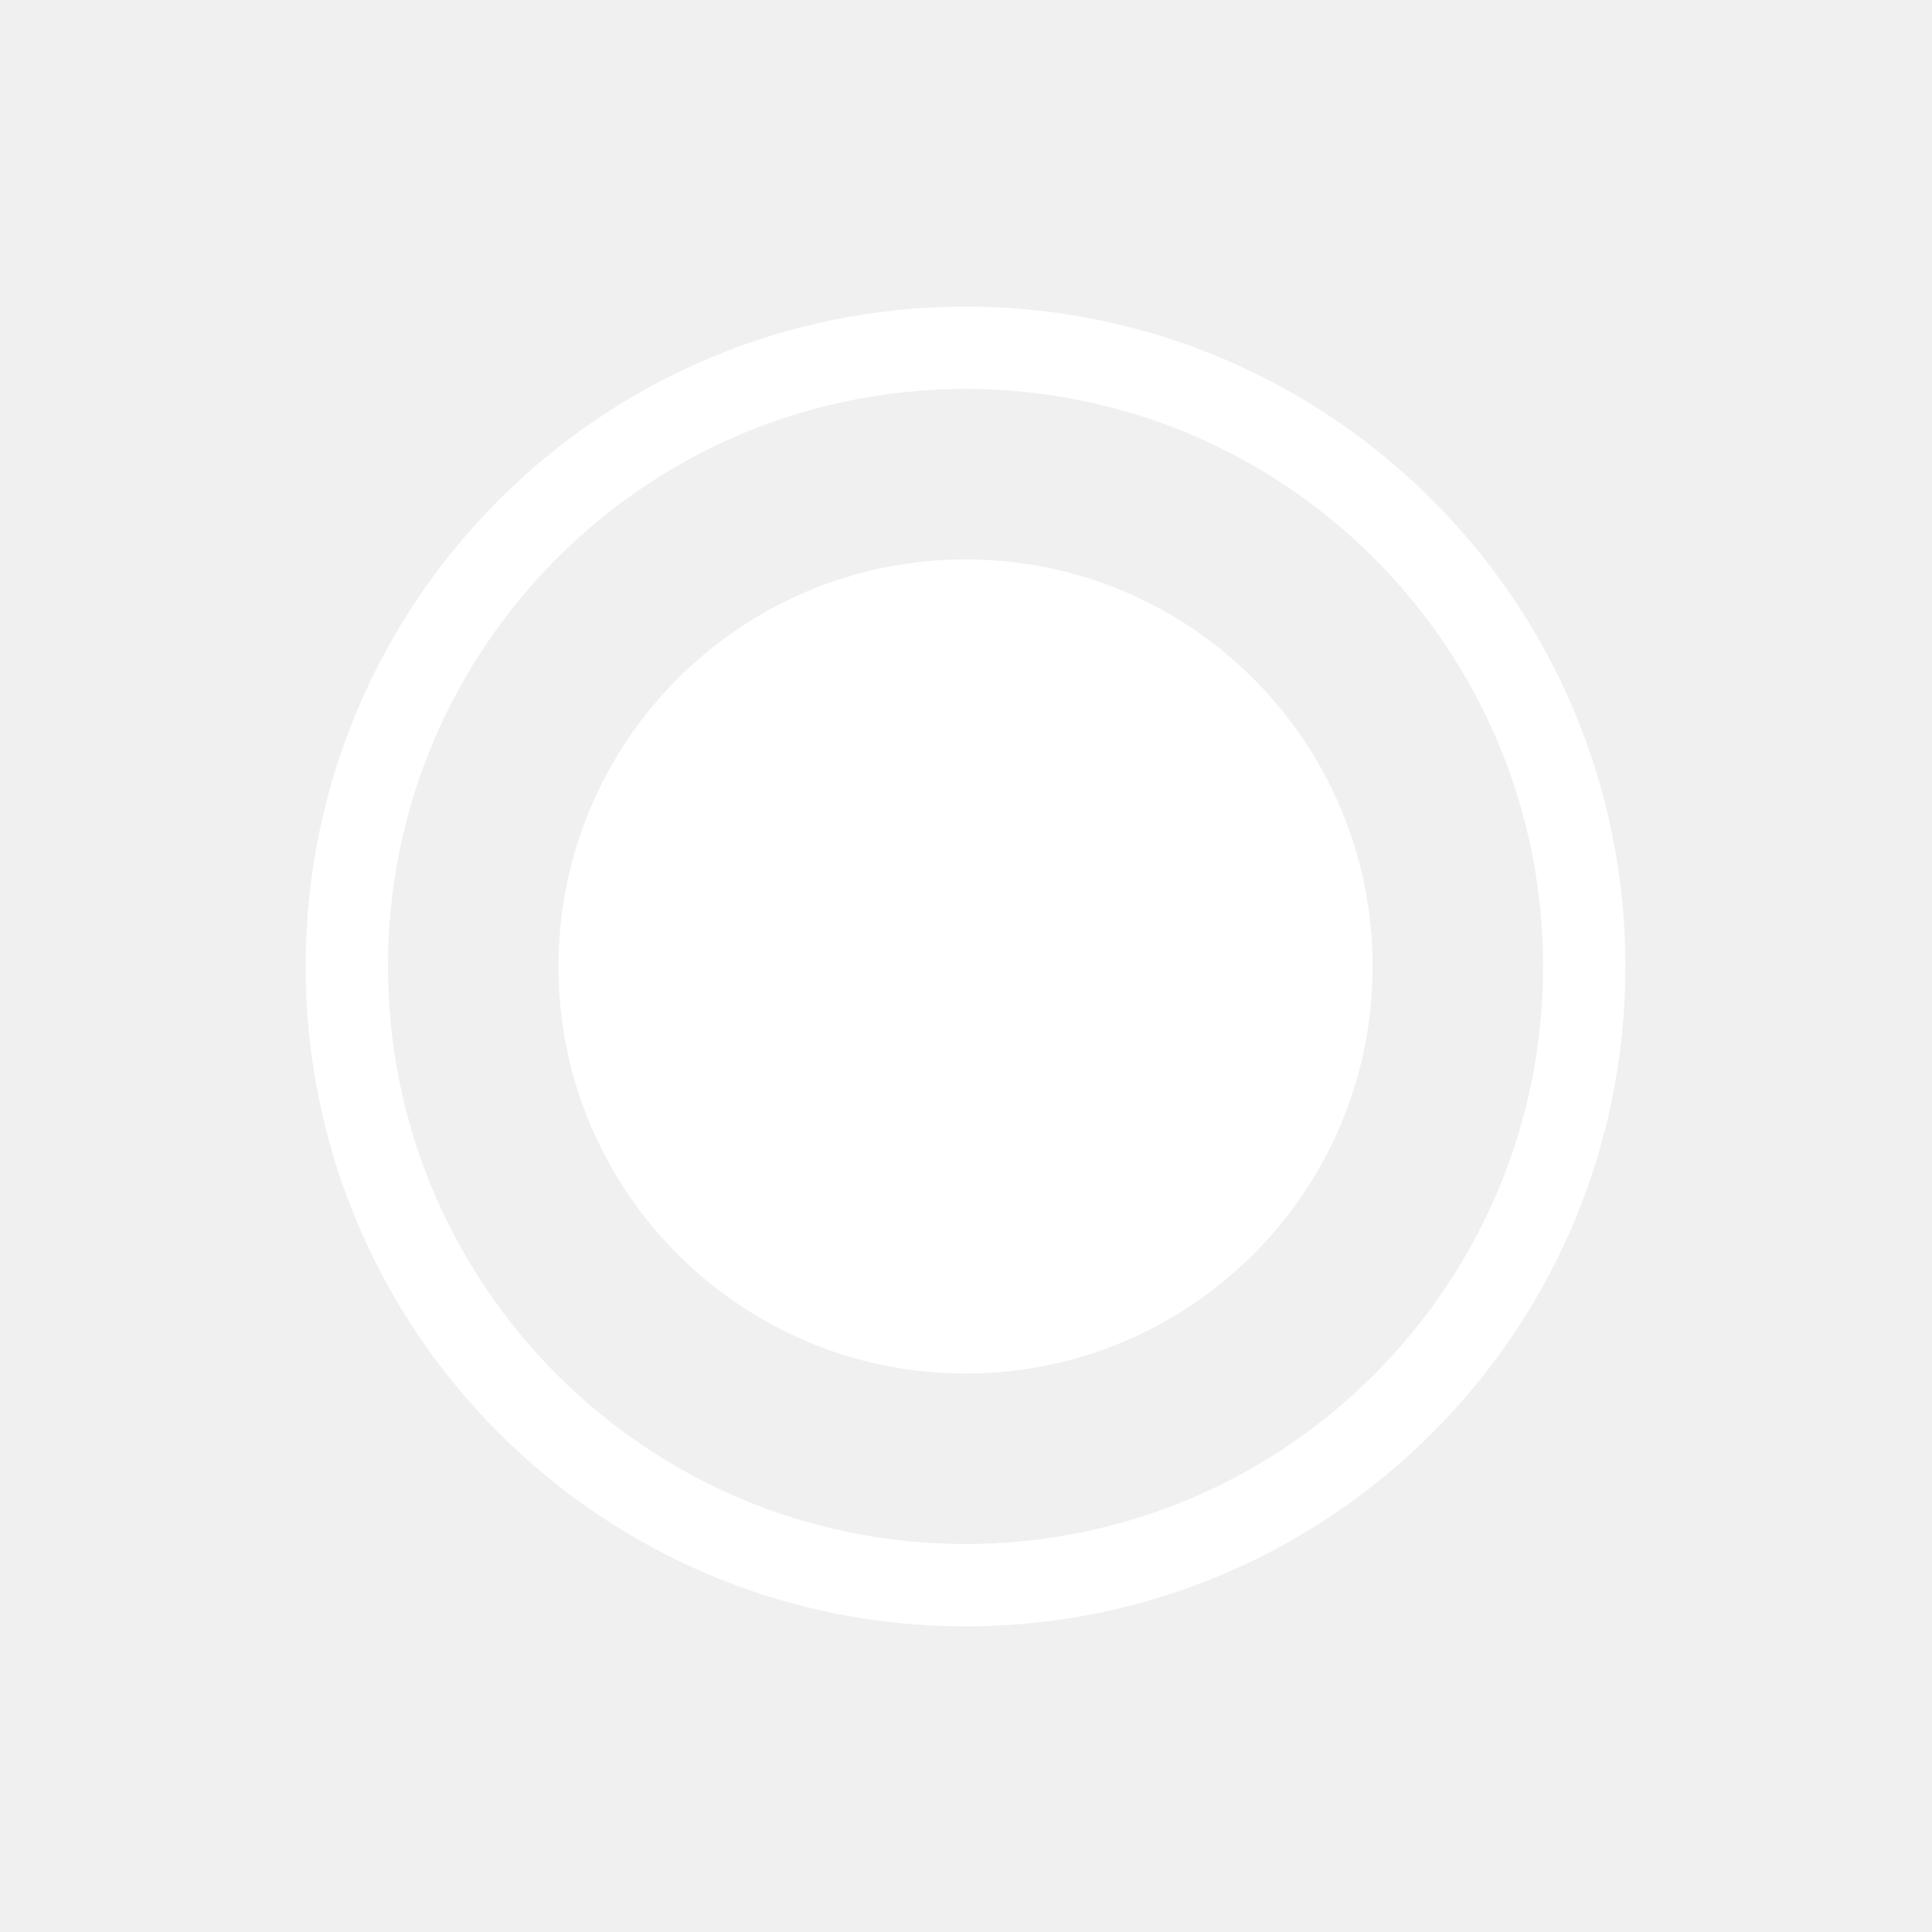
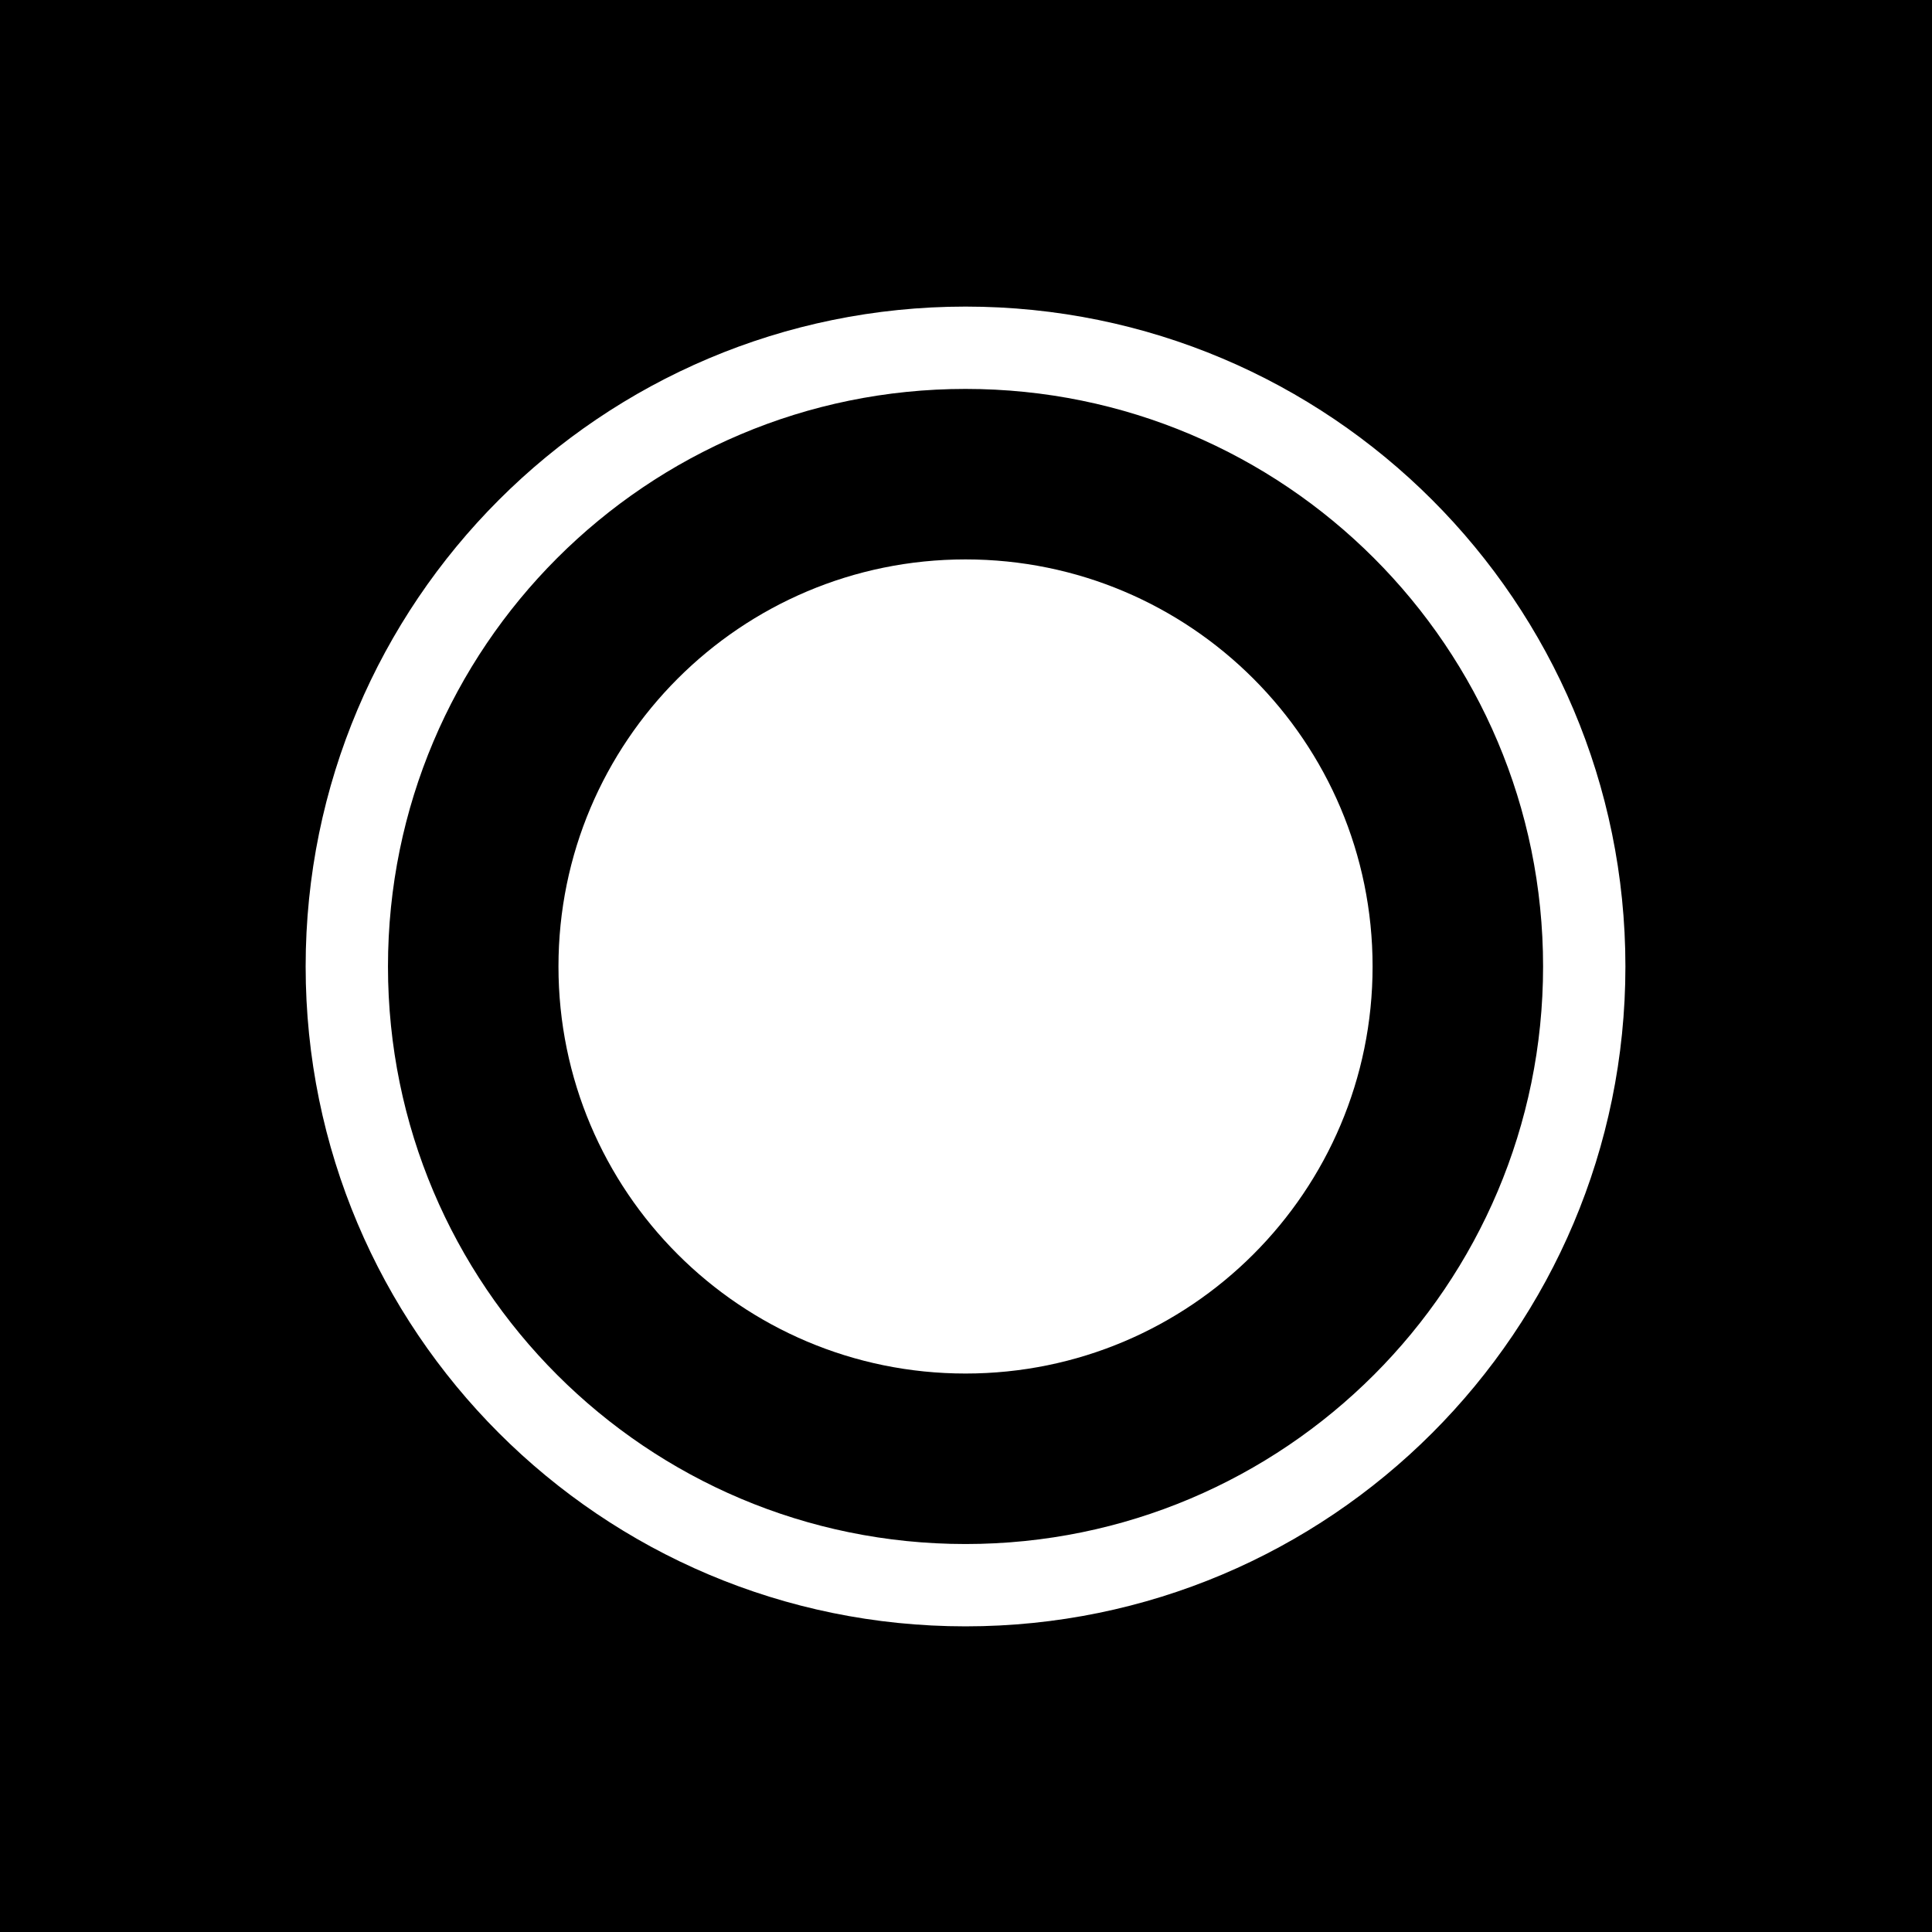
<svg xmlns="http://www.w3.org/2000/svg" width="2048" height="2048" viewBox="0 0 2048 2048" fill="none">
-   <path d="M1723 1024.5C1723 1410.82 1409.82 1724 1023.5 1724C637.177 1724 324 1410.82 324 1024.5C324 638.177 637.177 325 1023.5 325C1409.82 325 1723 638.177 1723 1024.5ZM411.272 1024.5C411.272 1362.62 685.376 1636.73 1023.5 1636.73C1361.62 1636.73 1635.73 1362.62 1635.73 1024.5C1635.73 686.376 1361.62 412.272 1023.5 412.272C685.376 412.272 411.272 686.376 411.272 1024.5Z" fill="white" />
-   <circle cx="1023.5" cy="1024.5" r="431.5" fill="white" />
+   <g clip-path="url(#clip0_15_26)">
+     <path d="M2048 0H0V2048H2048V0Z" fill="black" />
+     <path d="M1723 1024.5C1723 1410.82 1409.82 1724 1023.5 1724C637.177 1724 324 1410.82 324 1024.5C324 638.177 637.177 325 1023.5 325C1409.82 325 1723 638.177 1723 1024.5ZM411.272 1024.5C411.272 1362.62 685.376 1636.73 1023.5 1636.73C1361.62 1636.73 1635.73 1362.62 1635.73 1024.5C1635.73 686.376 1361.62 412.272 1023.5 412.272C685.376 412.272 411.272 686.376 411.272 1024.5Z" fill="white" />
+     <circle cx="1023.5" cy="1024.5" r="431.5" fill="white" />
+   </g>
+   <defs>
+     <clipPath id="clip0_15_26">
+       <rect width="2048" height="2048" fill="white" />
+     </clipPath>
+   </defs>
</svg>
